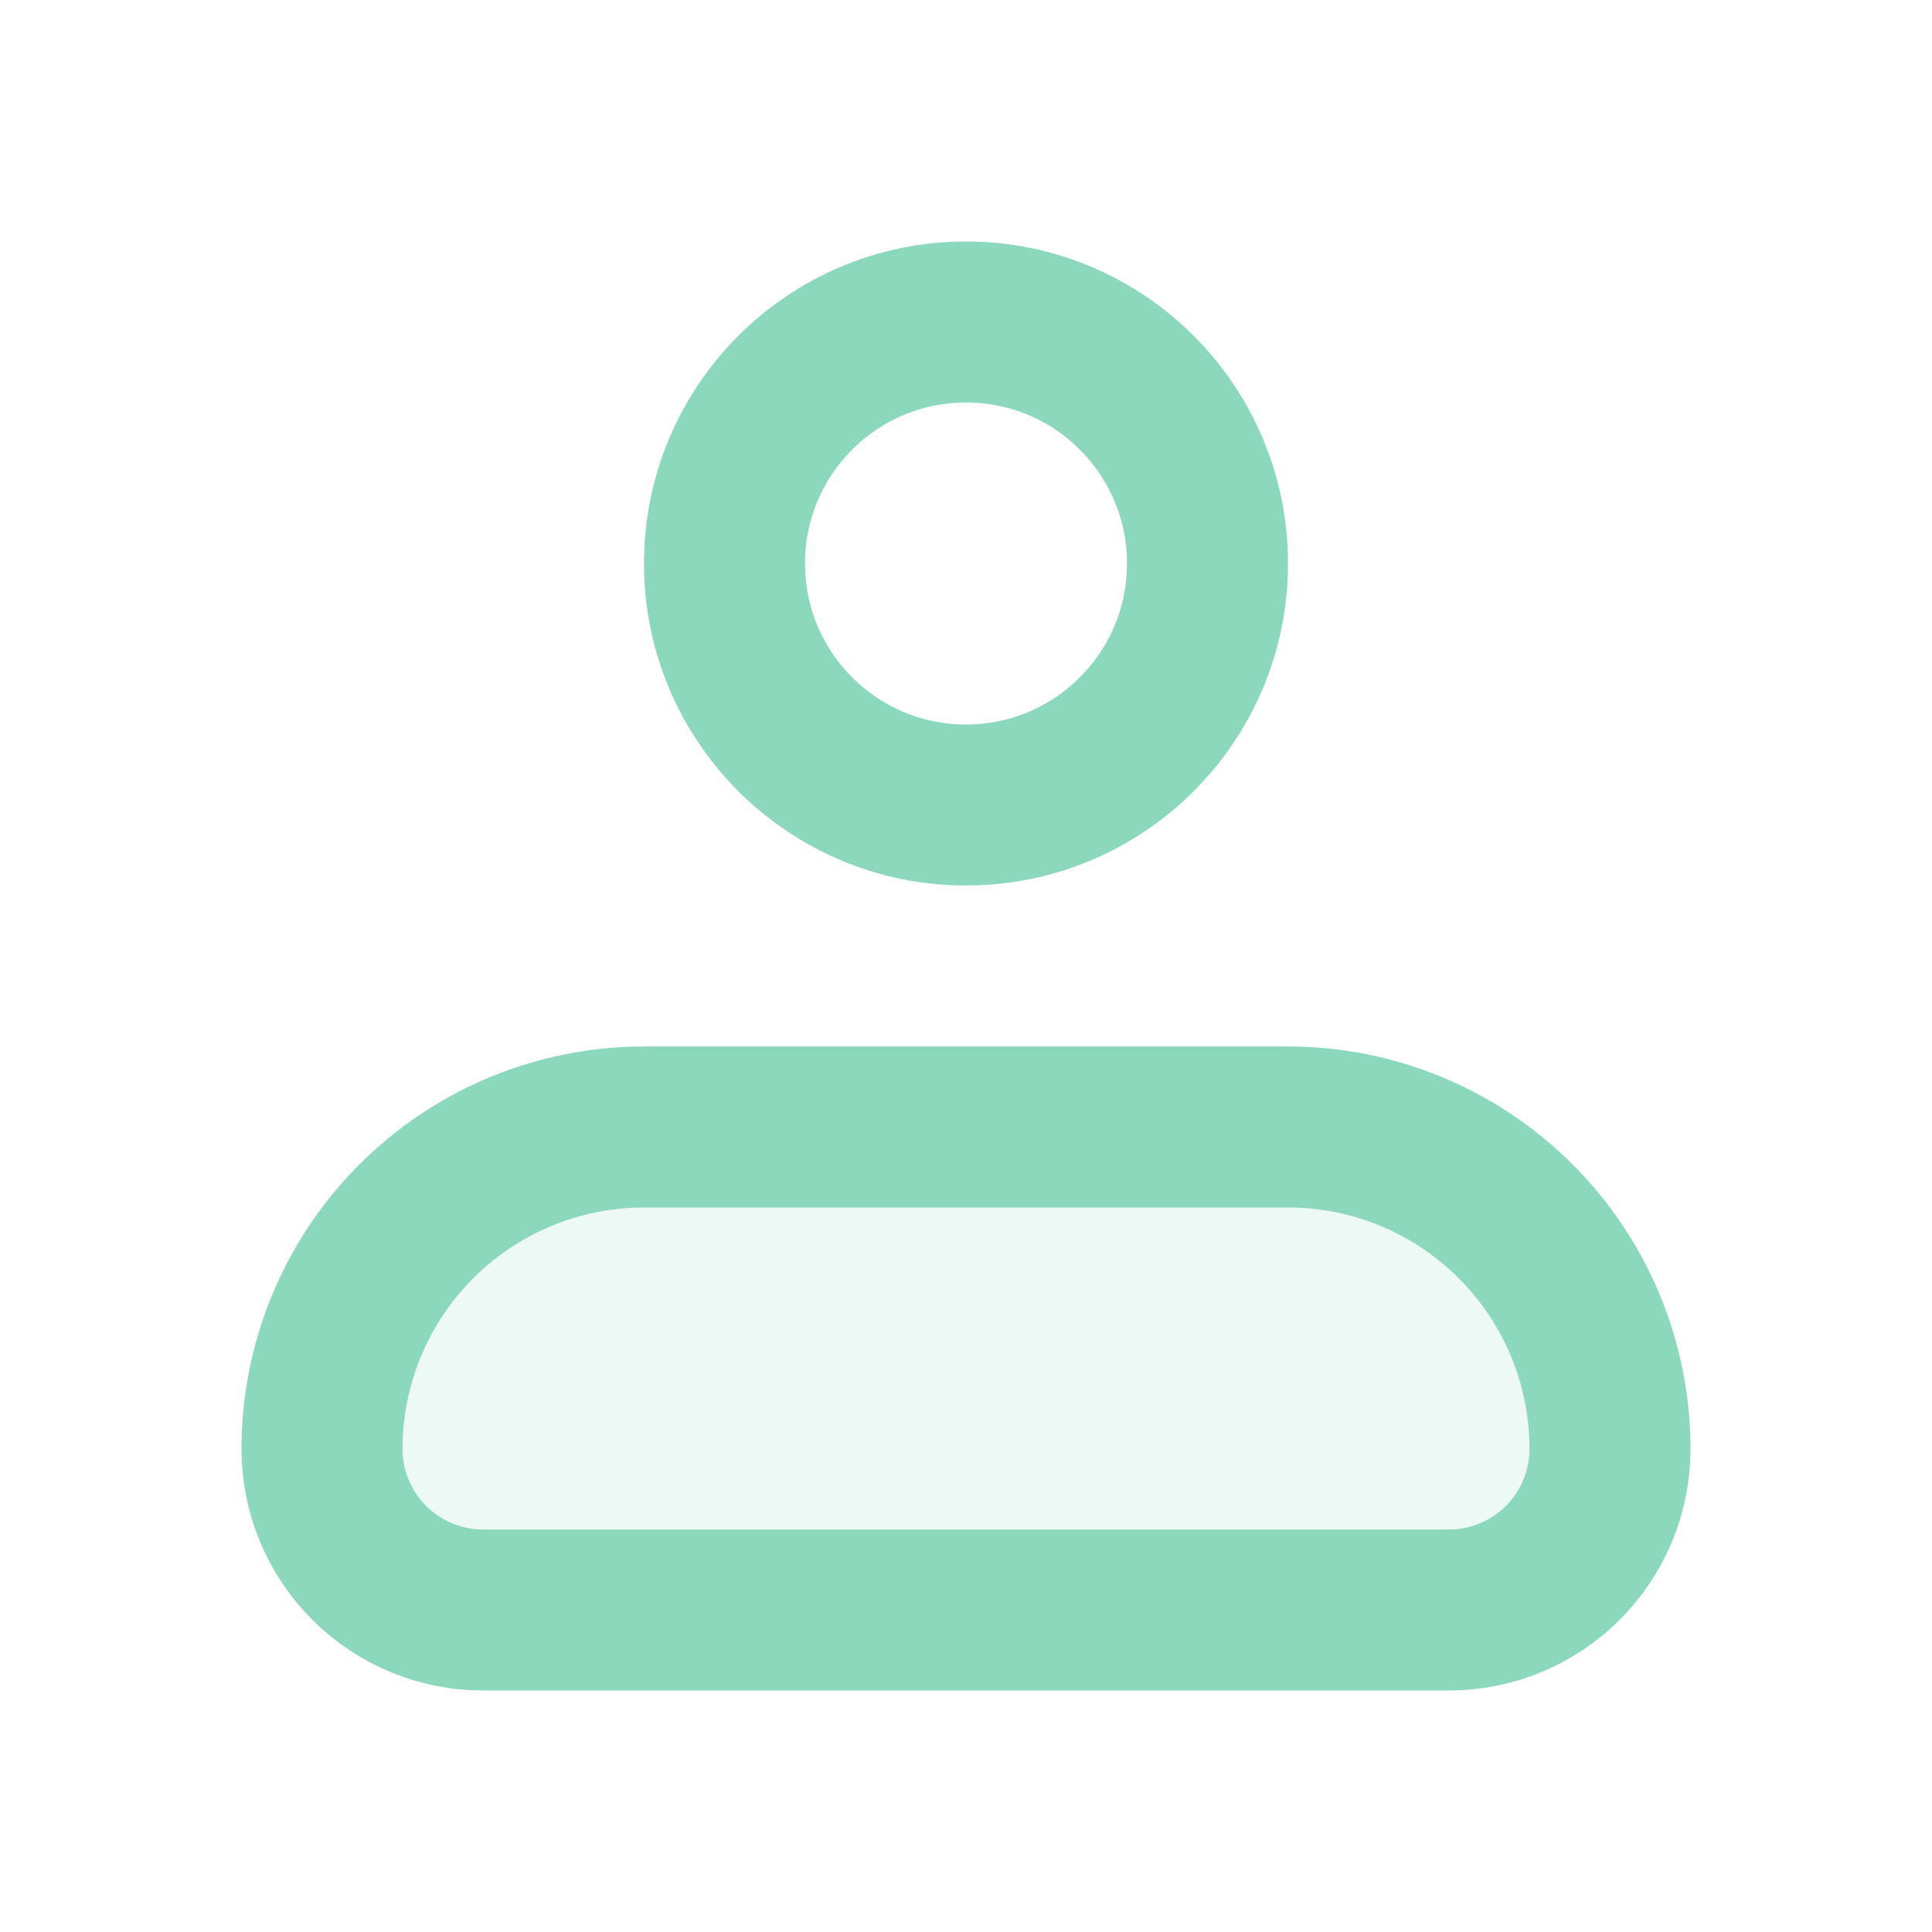
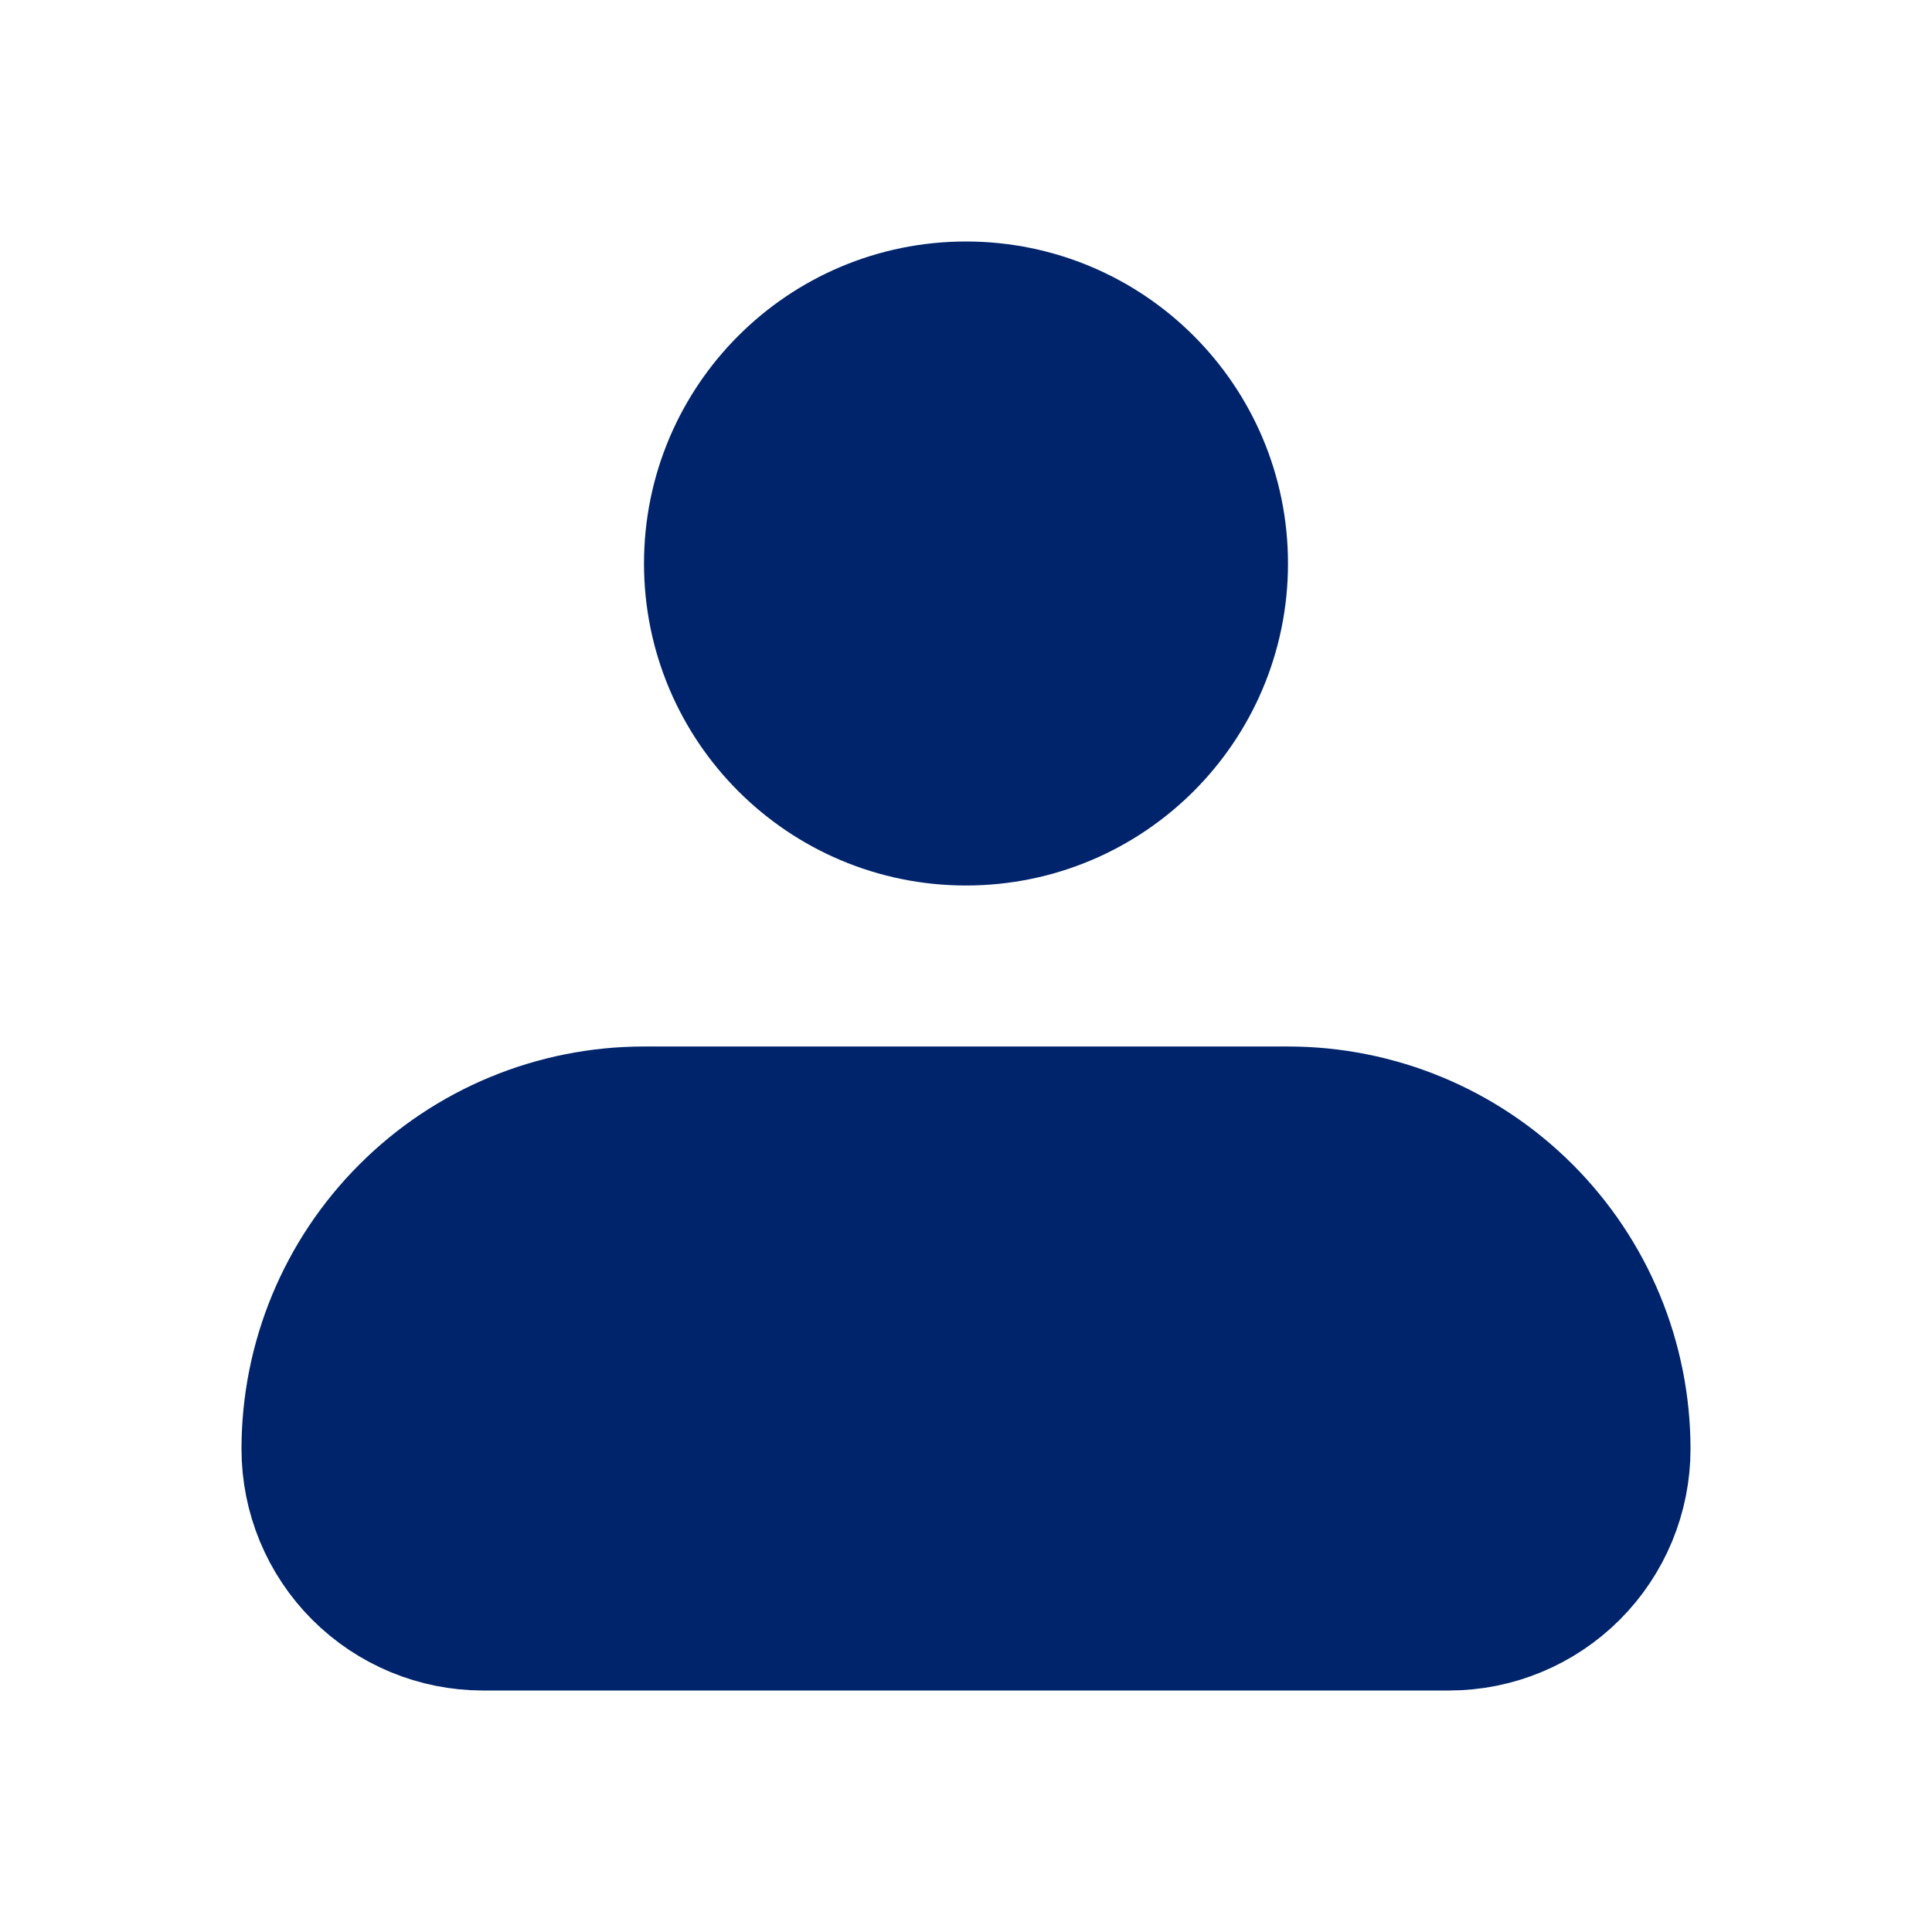
<svg xmlns="http://www.w3.org/2000/svg" width="24" height="24" viewBox="0 0 24 24" fill="none">
-   <path opacity="0.16" d="M4 18C4 16.939 4.421 15.922 5.172 15.172C5.922 14.421 6.939 14 8 14H16C17.061 14 18.078 14.421 18.828 15.172C19.579 15.922 20 16.939 20 18C20 18.53 19.789 19.039 19.414 19.414C19.039 19.789 18.53 20 18 20H6C5.47 20 4.961 19.789 4.586 19.414C4.211 19.039 4 18.53 4 18Z" fill="#8BD8BD" />
-   <path d="M4 18C4 16.939 4.421 15.922 5.172 15.172C5.922 14.421 6.939 14 8 14H16C17.061 14 18.078 14.421 18.828 15.172C19.579 15.922 20 16.939 20 18C20 18.53 19.789 19.039 19.414 19.414C19.039 19.789 18.53 20 18 20H6C5.47 20 4.961 19.789 4.586 19.414C4.211 19.039 4 18.53 4 18Z" stroke="#8BD8BD" stroke-width="2" stroke-linejoin="round" />
-   <path d="M12 10C13.657 10 15 8.657 15 7C15 5.343 13.657 4 12 4C10.343 4 9 5.343 9 7C9 8.657 10.343 10 12 10Z" stroke="#8BD8BD" stroke-width="2" />
+   <path opacity="0.16" d="M4 18C4 16.939 4.421 15.922 5.172 15.172C5.922 14.421 6.939 14 8 14H16C17.061 14 18.078 14.421 18.828 15.172C19.579 15.922 20 16.939 20 18C20 18.53 19.789 19.039 19.414 19.414C19.039 19.789 18.53 20 18 20H6C5.47 20 4.961 19.789 4.586 19.414C4.211 19.039 4 18.53 4 18Z" fill="#00246B" />
+   <path d="M4 18C4 16.939 4.421 15.922 5.172 15.172C5.922 14.421 6.939 14 8 14H16C17.061 14 18.078 14.421 18.828 15.172C19.579 15.922 20 16.939 20 18C20 18.53 19.789 19.039 19.414 19.414C19.039 19.789 18.53 20 18 20H6C5.47 20 4.961 19.789 4.586 19.414C4.211 19.039 4 18.53 4 18Z" fill="#00246B" stroke="#00246B" stroke-width="2" stroke-linejoin="round" />
+   <path d="M12 10C13.657 10 15 8.657 15 7C15 5.343 13.657 4 12 4C10.343 4 9 5.343 9 7C9 8.657 10.343 10 12 10Z" fill="#00246B" stroke="#00246B" stroke-width="2" />
</svg>
